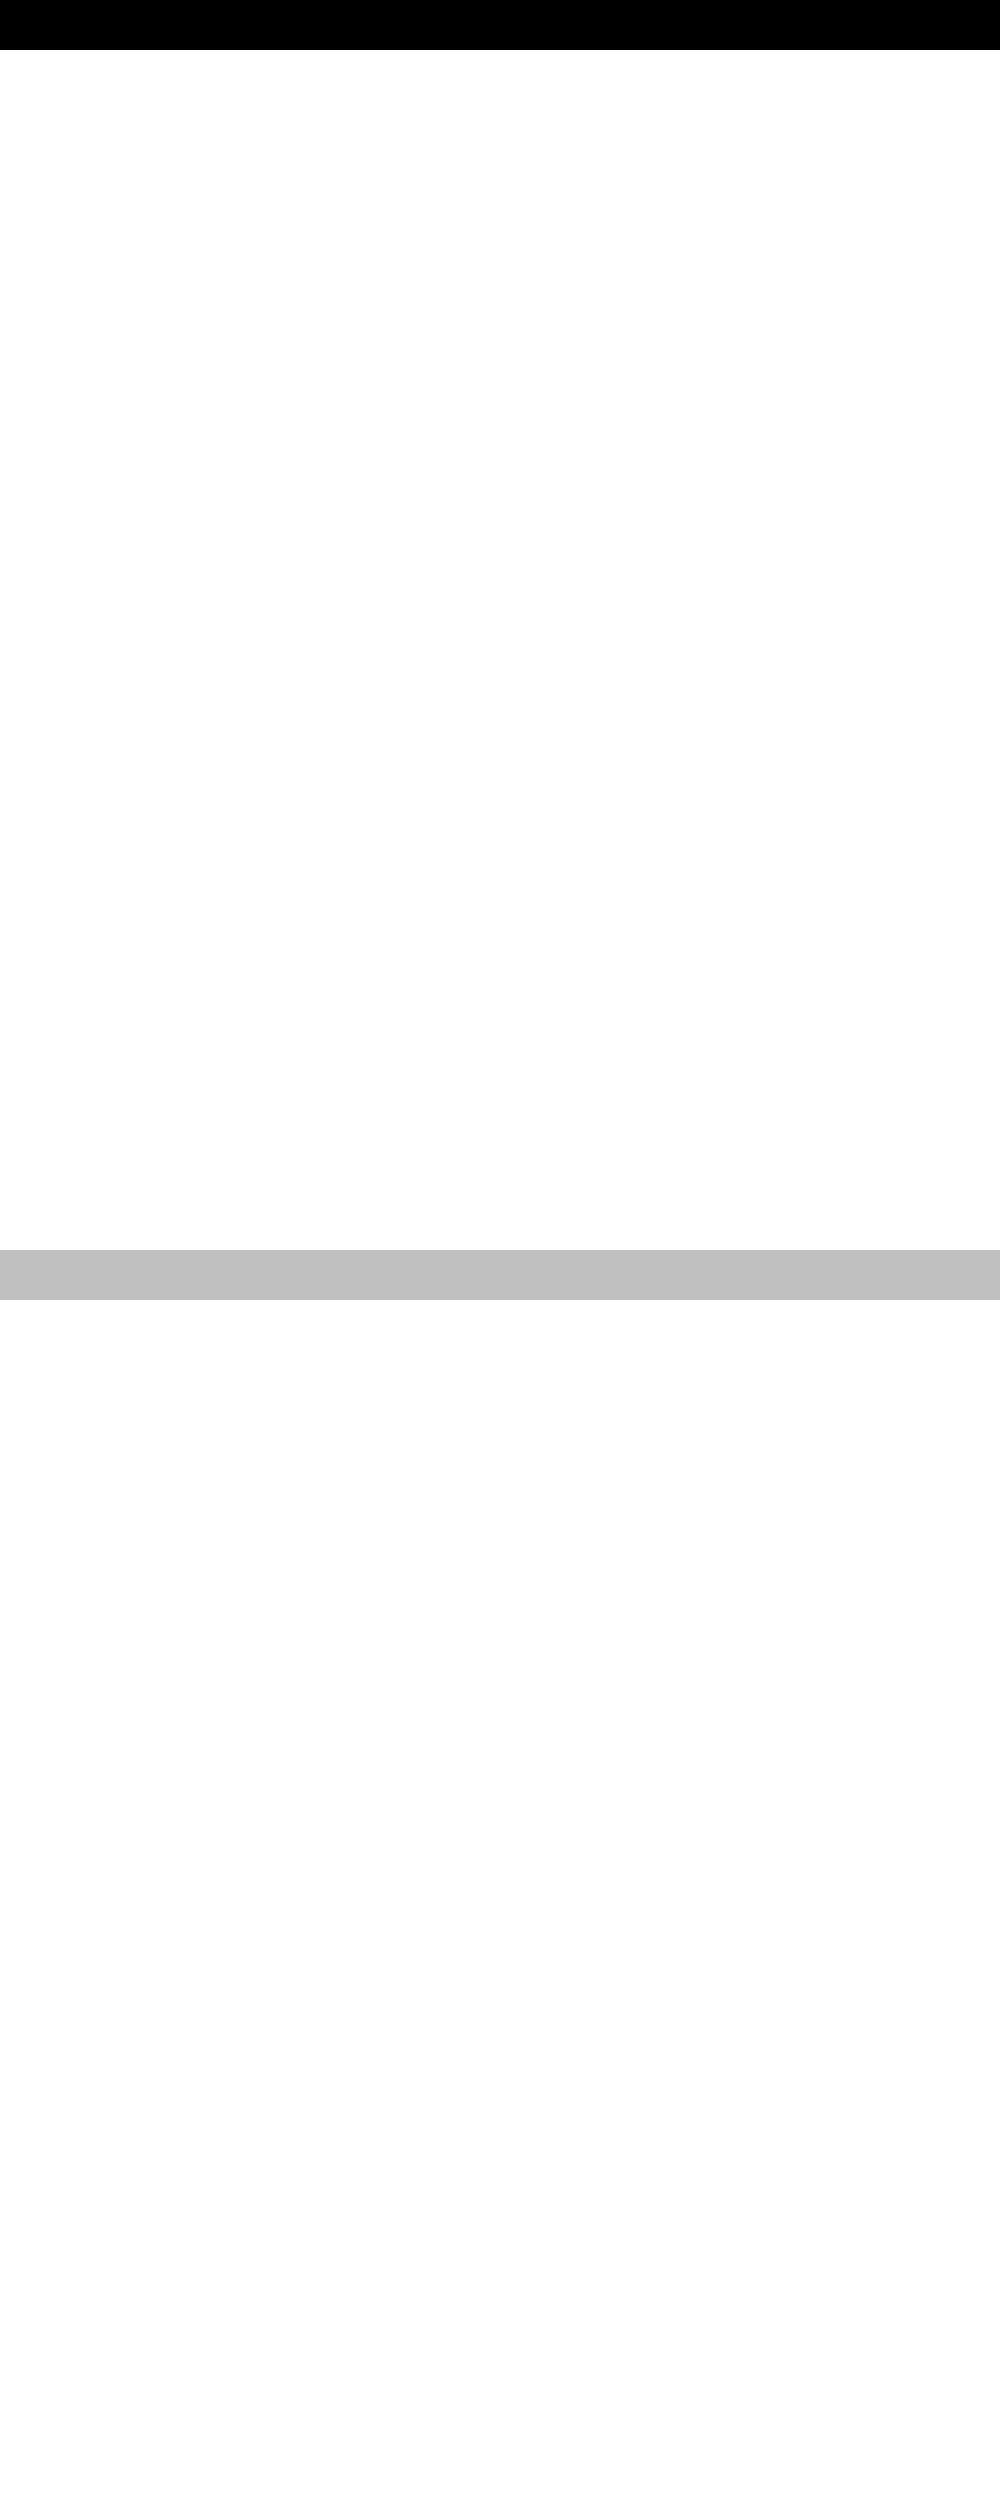
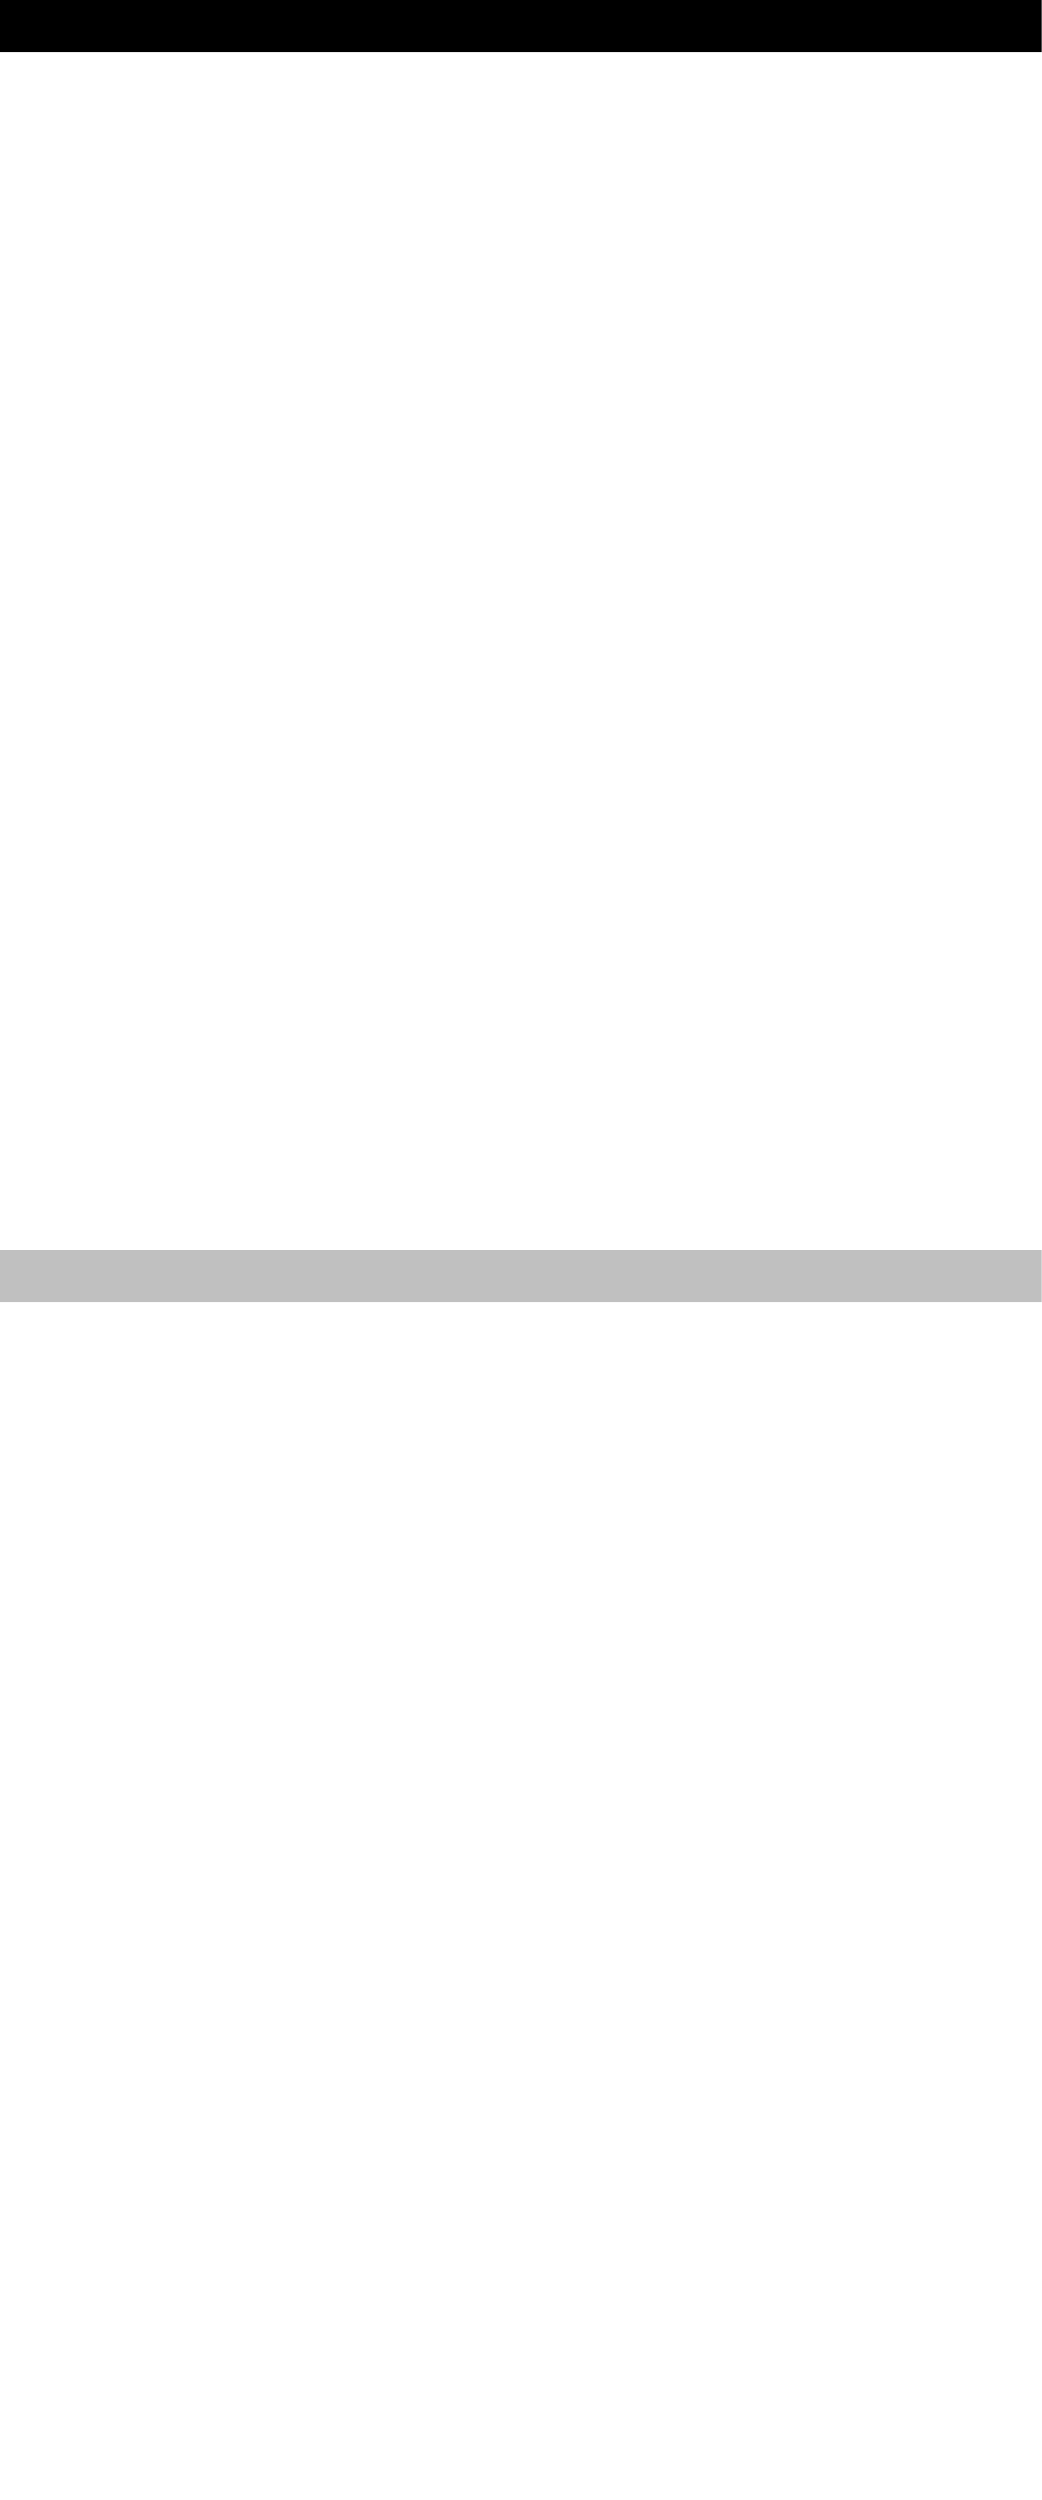
- <svg xmlns="http://www.w3.org/2000/svg" width="20" height="50">
-   <g fill="none" fill-rule="evenodd">
+ <svg xmlns="http://www.w3.org/2000/svg" width="20" height="48">
+   <g fill-rule="evenodd" fill="none">
    <path fill="#000" d="M0 0h20v1H0z" />
-     <path fill="silver" d="M0 25h20v1H0z" />
+     <path fill="silver" d="M0 24h20v1H0z" />
  </g>
</svg>
